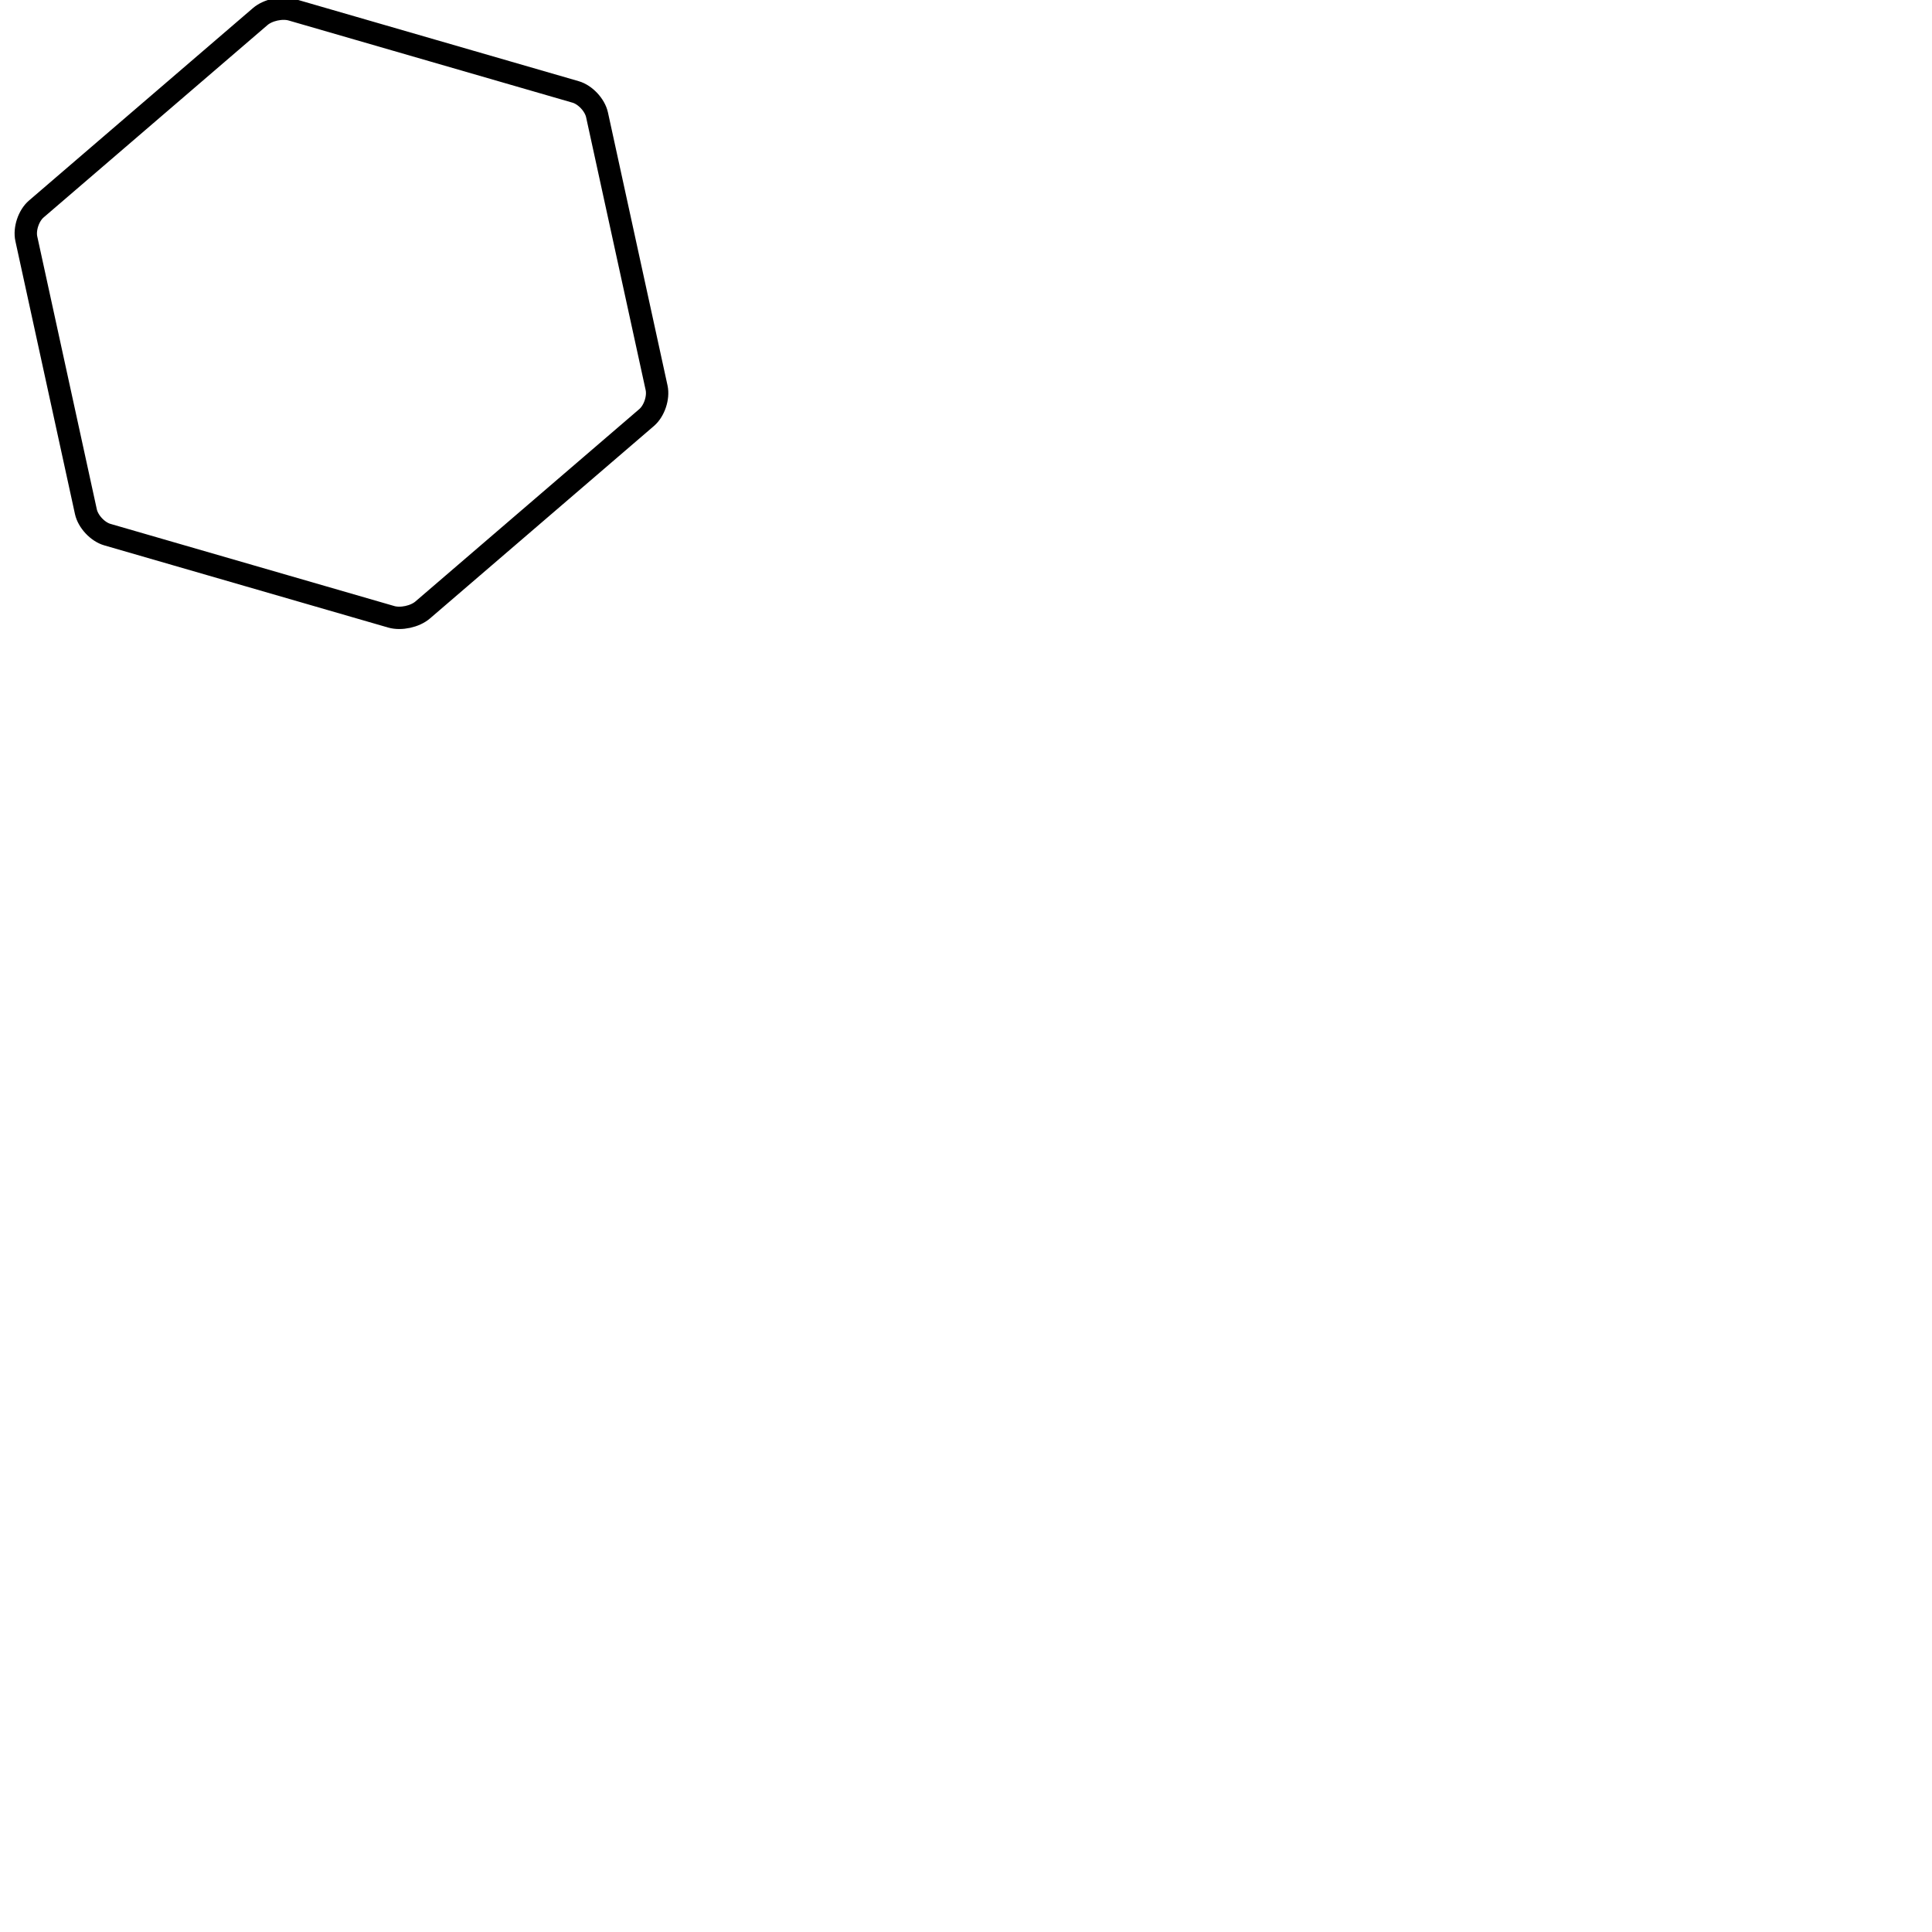
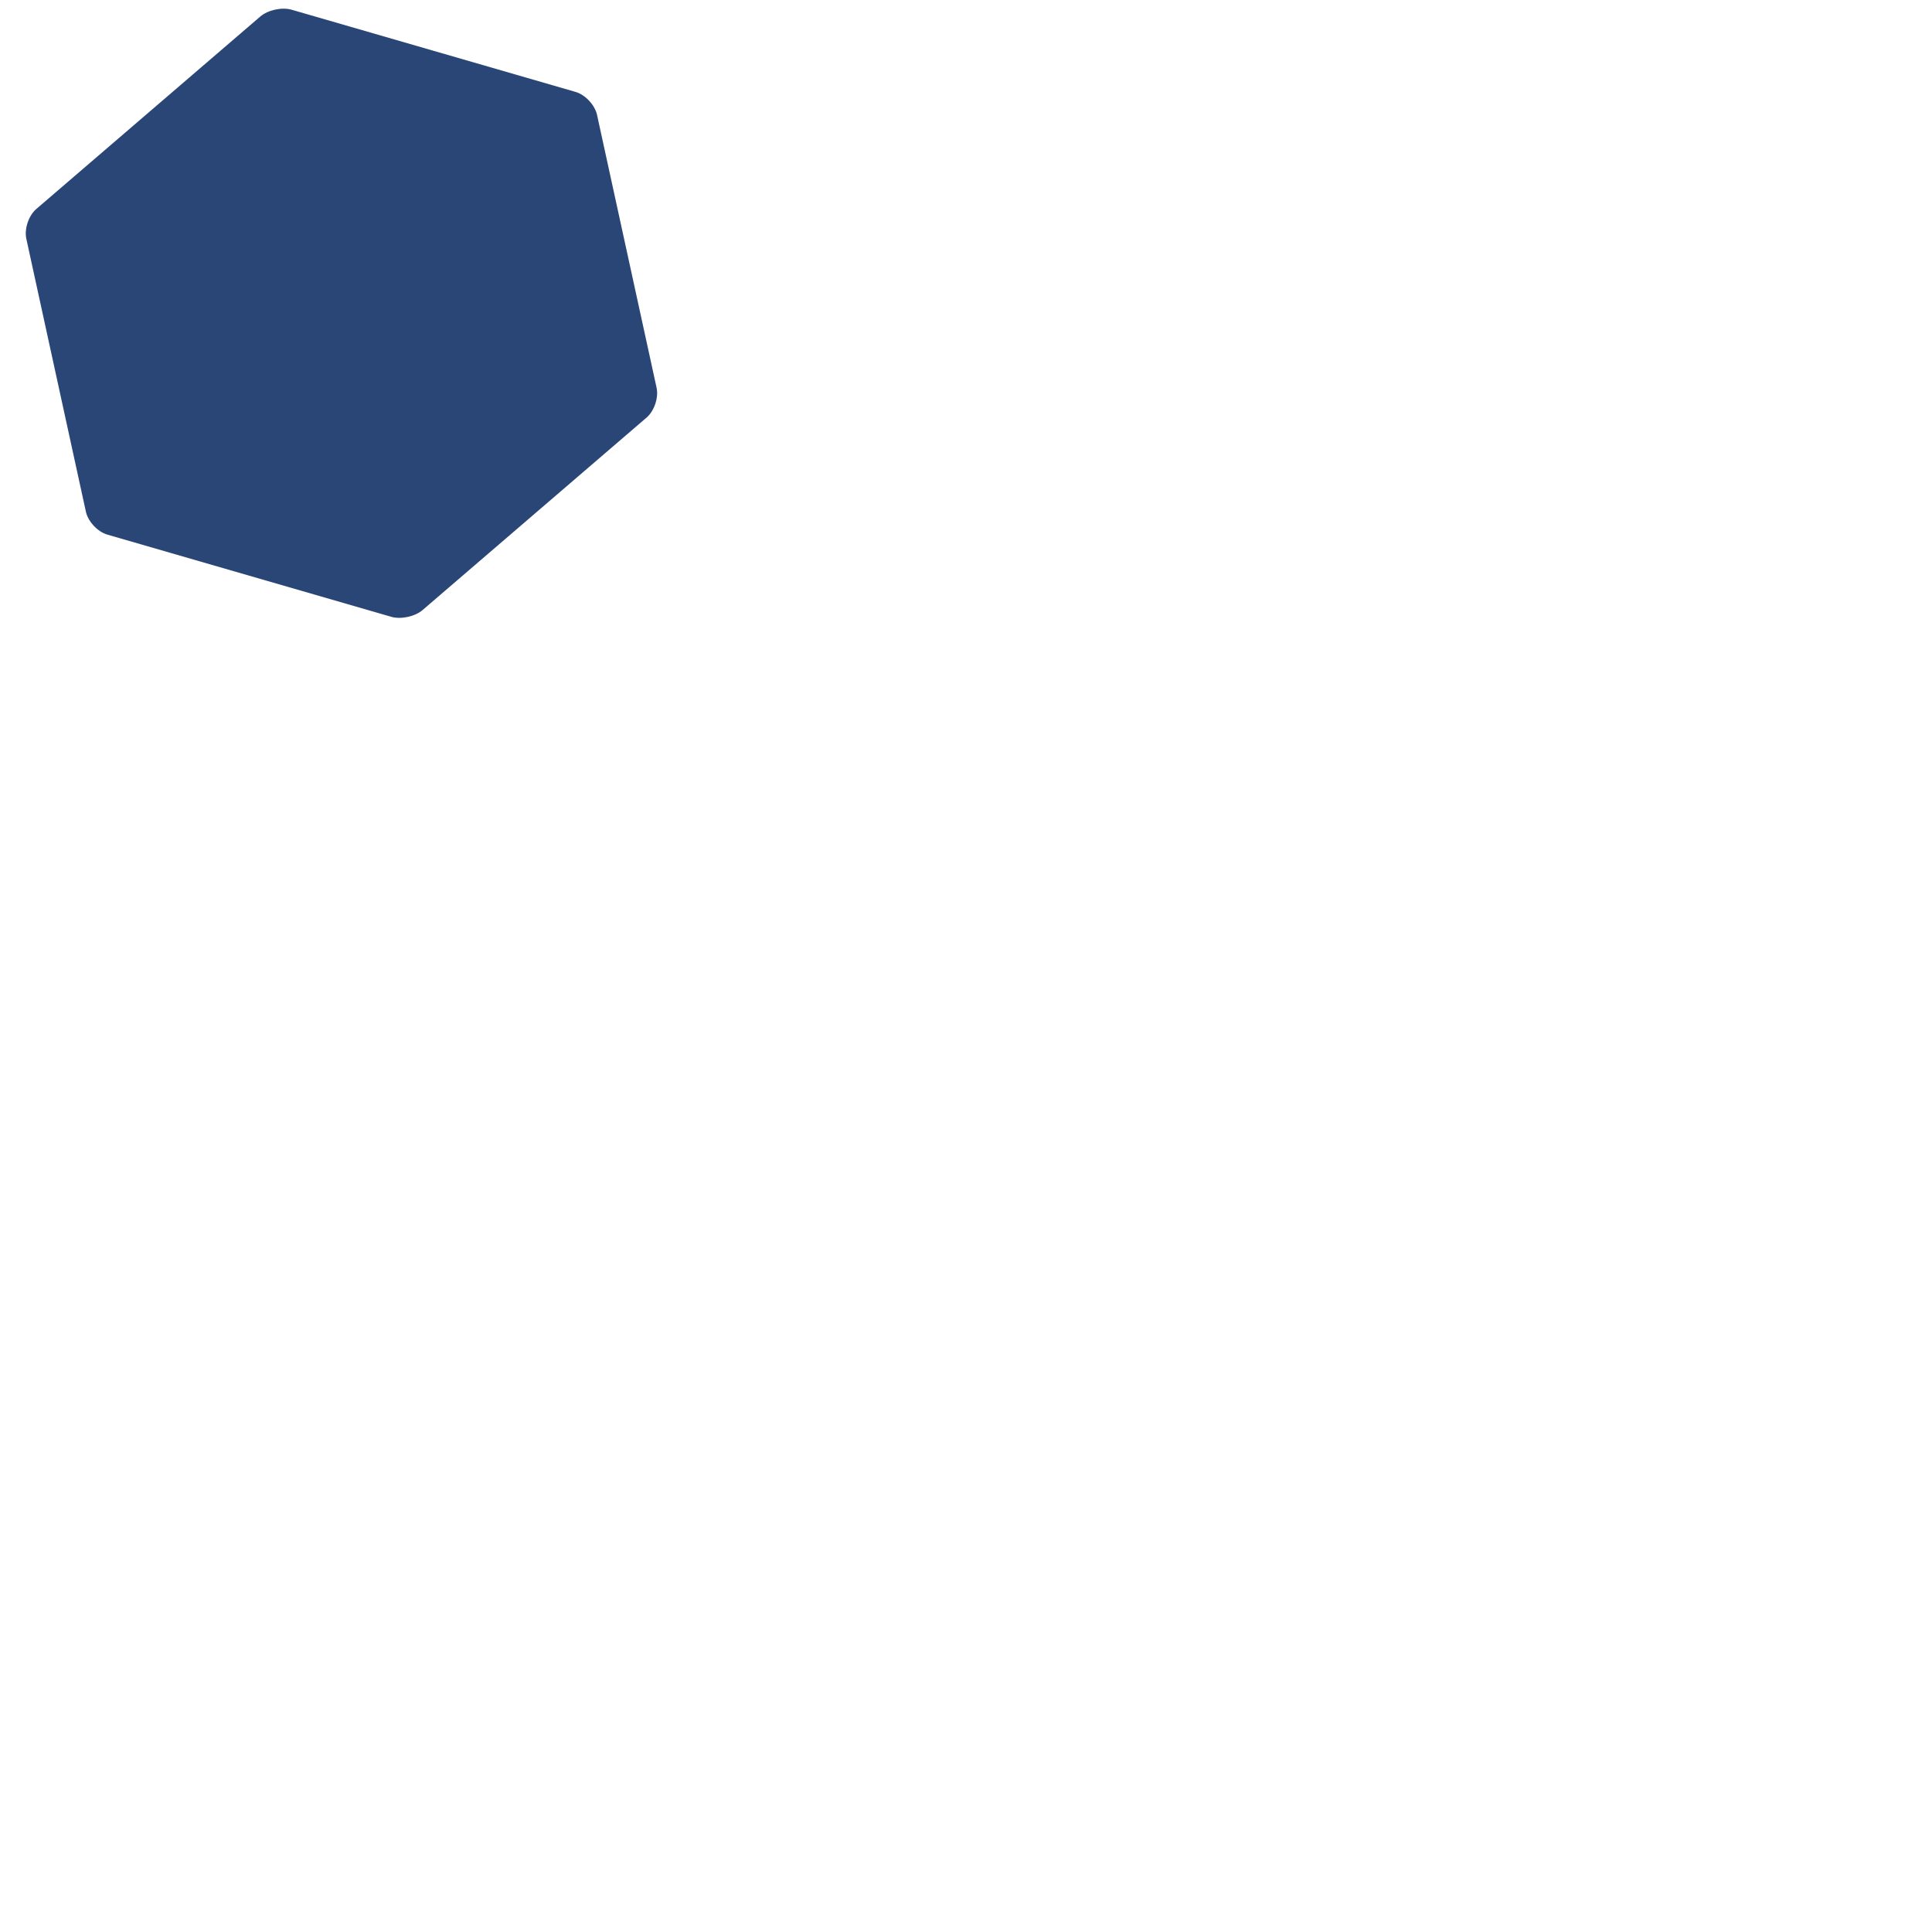
<svg xmlns="http://www.w3.org/2000/svg" style="isolation:isolate" viewBox="0 0 864 864" width="864" height="864">
  <defs>
-     <clipPath id="_clipPath_K0lryaXDGORiDTrk9MScWCqHsb6XpAZi">
+     <clipPath id="_clipPath_V2ijRoSVj0bSSprEwNBToF4h1nOfQSdd">
      <rect width="864" height="864" />
    </clipPath>
  </defs>
-   <g clip-path="url(#_clipPath_K0lryaXDGORiDTrk9MScWCqHsb6XpAZi)">
-     <path d=" M 289.183 186.716 L 239.098 229.754 L 189.013 272.792 C 185.597 275.728 179.31 277.095 174.983 275.842 L 111.487 257.46 L 47.991 239.079 C 43.664 237.826 39.372 233.236 38.411 228.835 L 25.091 167.8 L 11.771 106.766 C 10.81 102.365 12.804 96.408 16.221 93.472 L 66.306 50.434 L 116.39 7.396 C 119.807 4.46 126.094 3.094 130.42 4.347 L 193.916 22.728 L 257.412 41.11 C 261.739 42.363 266.032 46.953 266.992 51.354 L 280.312 112.388 L 293.633 173.423 C 294.593 177.824 292.599 183.781 289.183 186.716 Z " fill="rgb(255,255,255)" vector-effect="non-scaling-stroke" stroke-width="10" stroke="rgb(0,0,0)" stroke-linejoin="miter" stroke-linecap="square" stroke-miterlimit="3" />
-     <line x1="176.625" y1="412.809" x2="175.734" y2="529" />
+   <g clip-path="url(#_clipPath_V2ijRoSVj0bSSprEwNBToF4h1nOfQSdd)">
+     <path d=" M 289.183 186.716 L 239.098 229.754 L 189.013 272.792 C 185.597 275.728 179.31 277.095 174.983 275.842 L 111.487 257.46 L 47.991 239.079 C 43.664 237.826 39.372 233.236 38.411 228.835 L 25.091 167.8 L 11.771 106.766 C 10.81 102.365 12.804 96.408 16.221 93.472 L 66.306 50.434 L 116.39 7.396 C 119.807 4.46 126.094 3.094 130.42 4.347 L 193.916 22.728 L 257.412 41.11 C 261.739 42.363 266.032 46.953 266.992 51.354 L 280.312 112.388 L 293.633 173.423 C 294.593 177.824 292.599 183.781 289.183 186.716 Z " fill="rgb(41,70,119)" />
  </g>
</svg>
